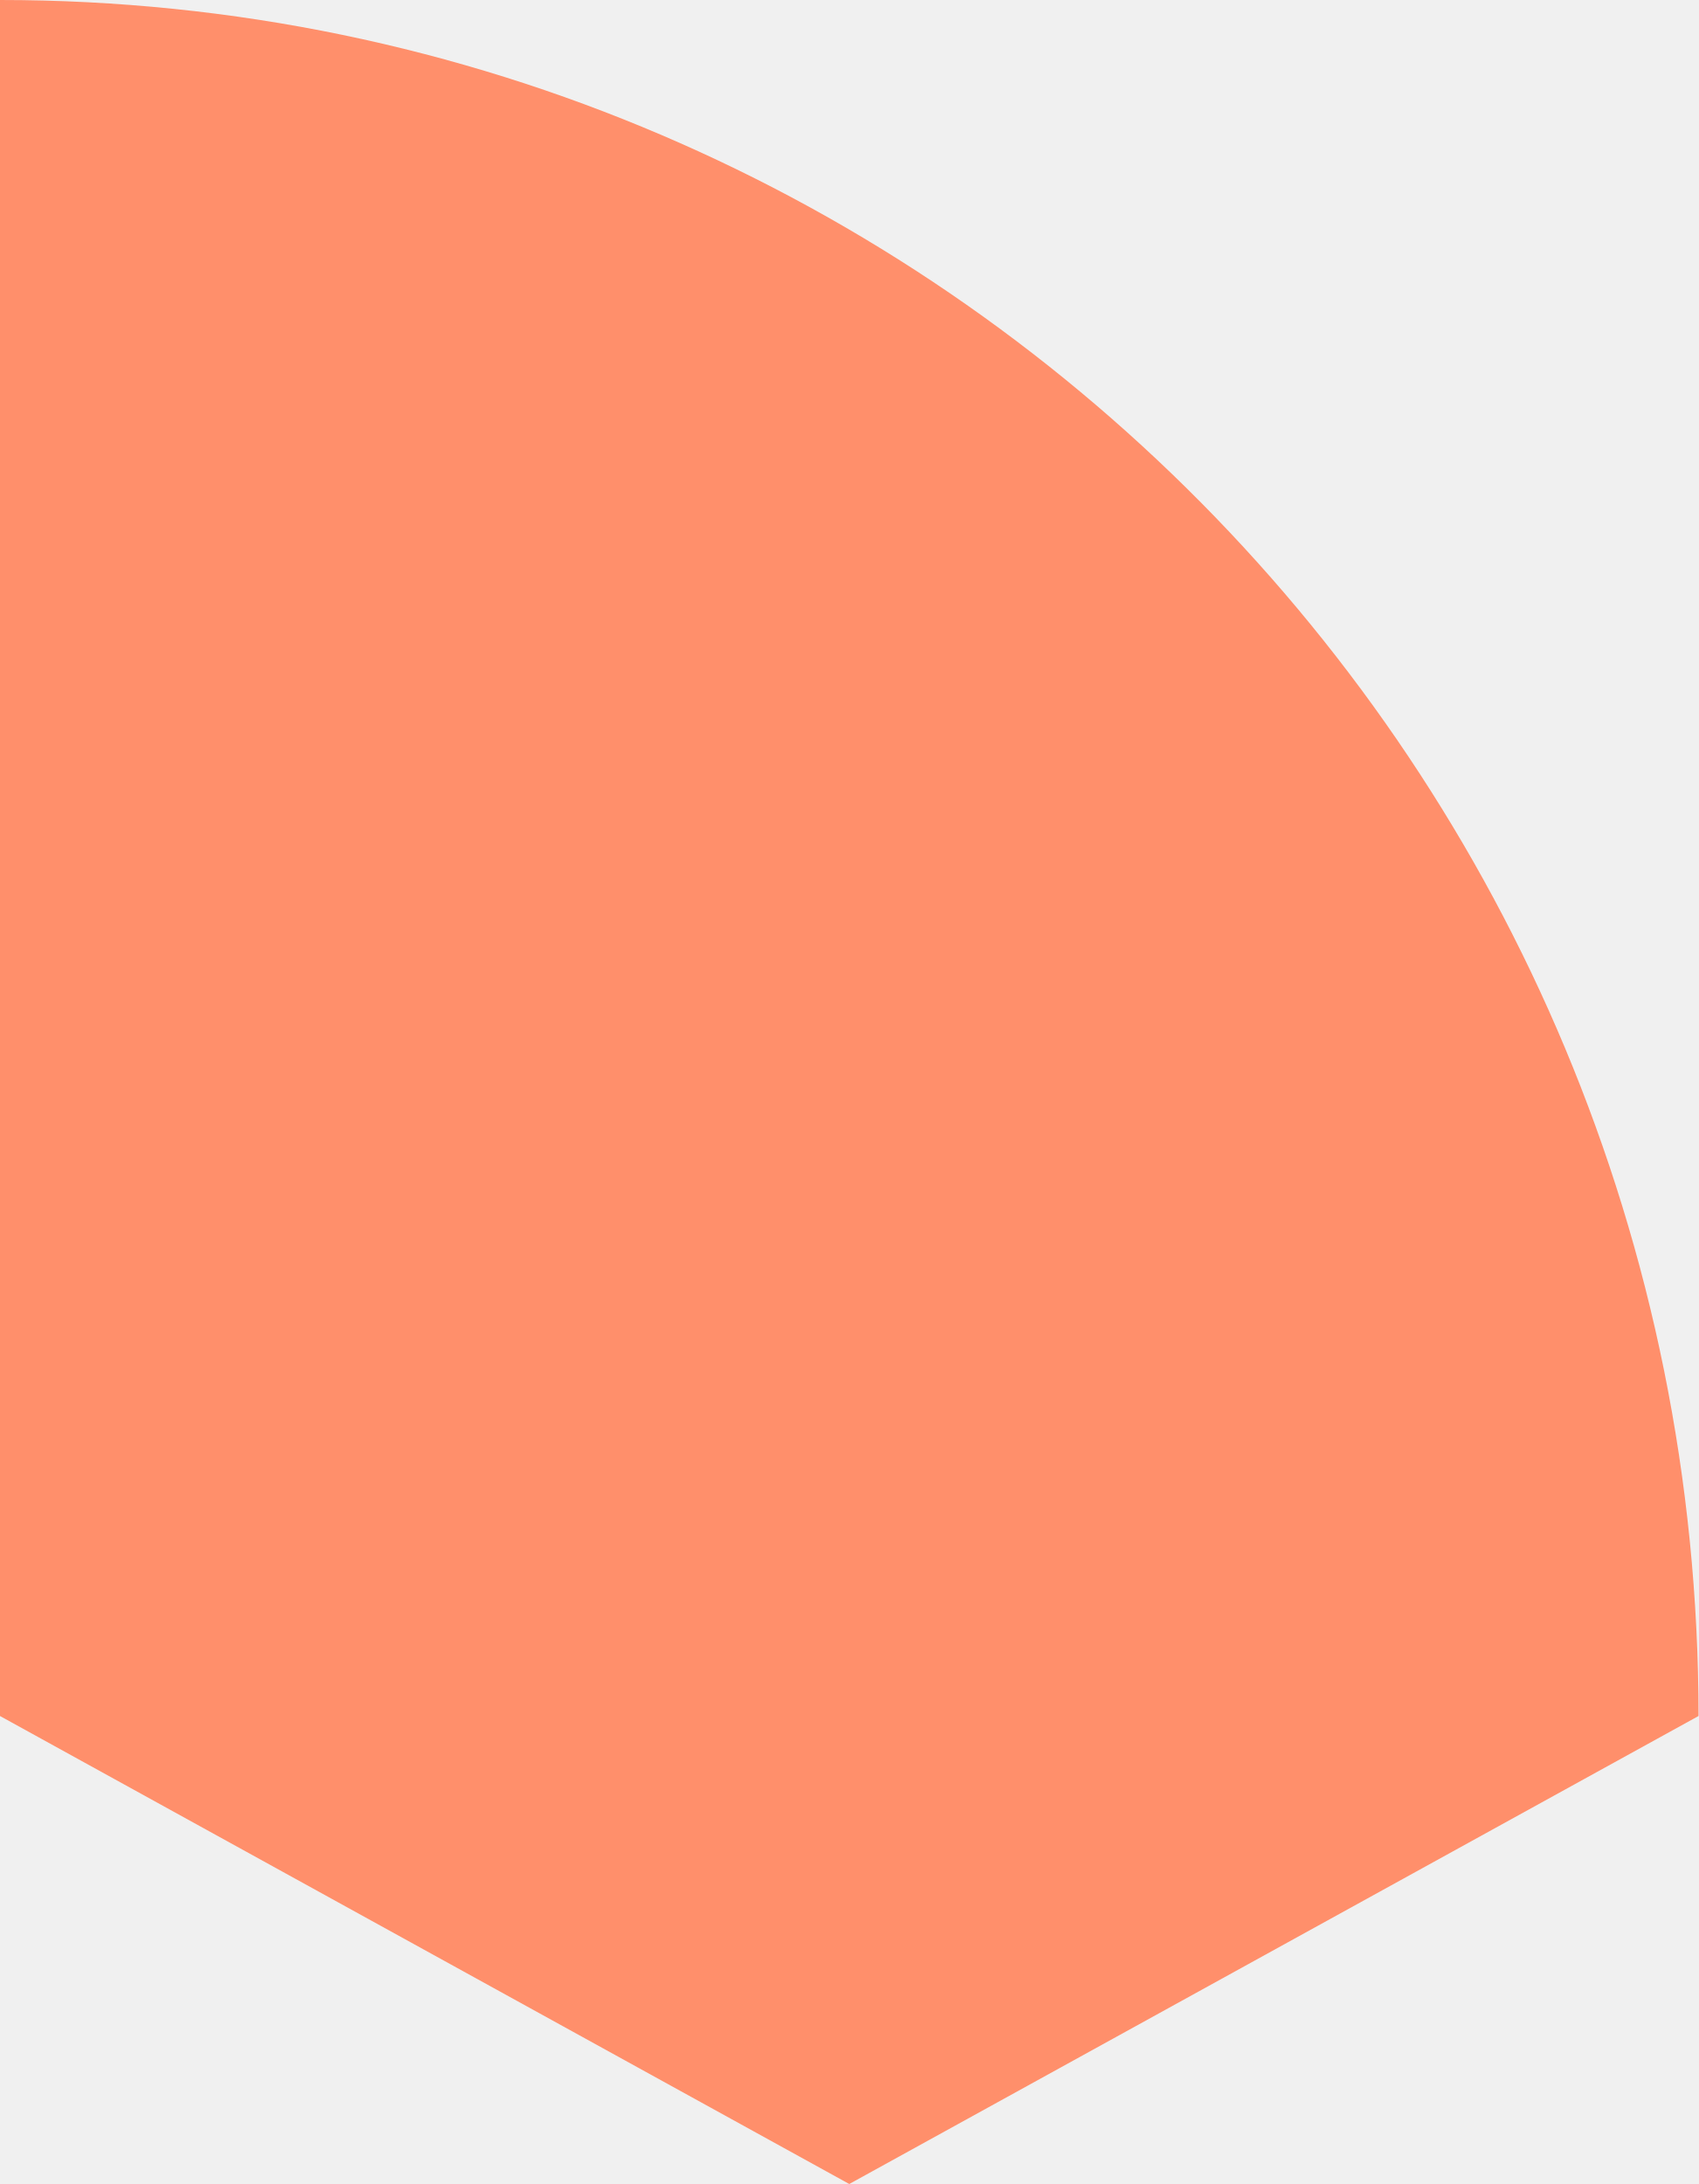
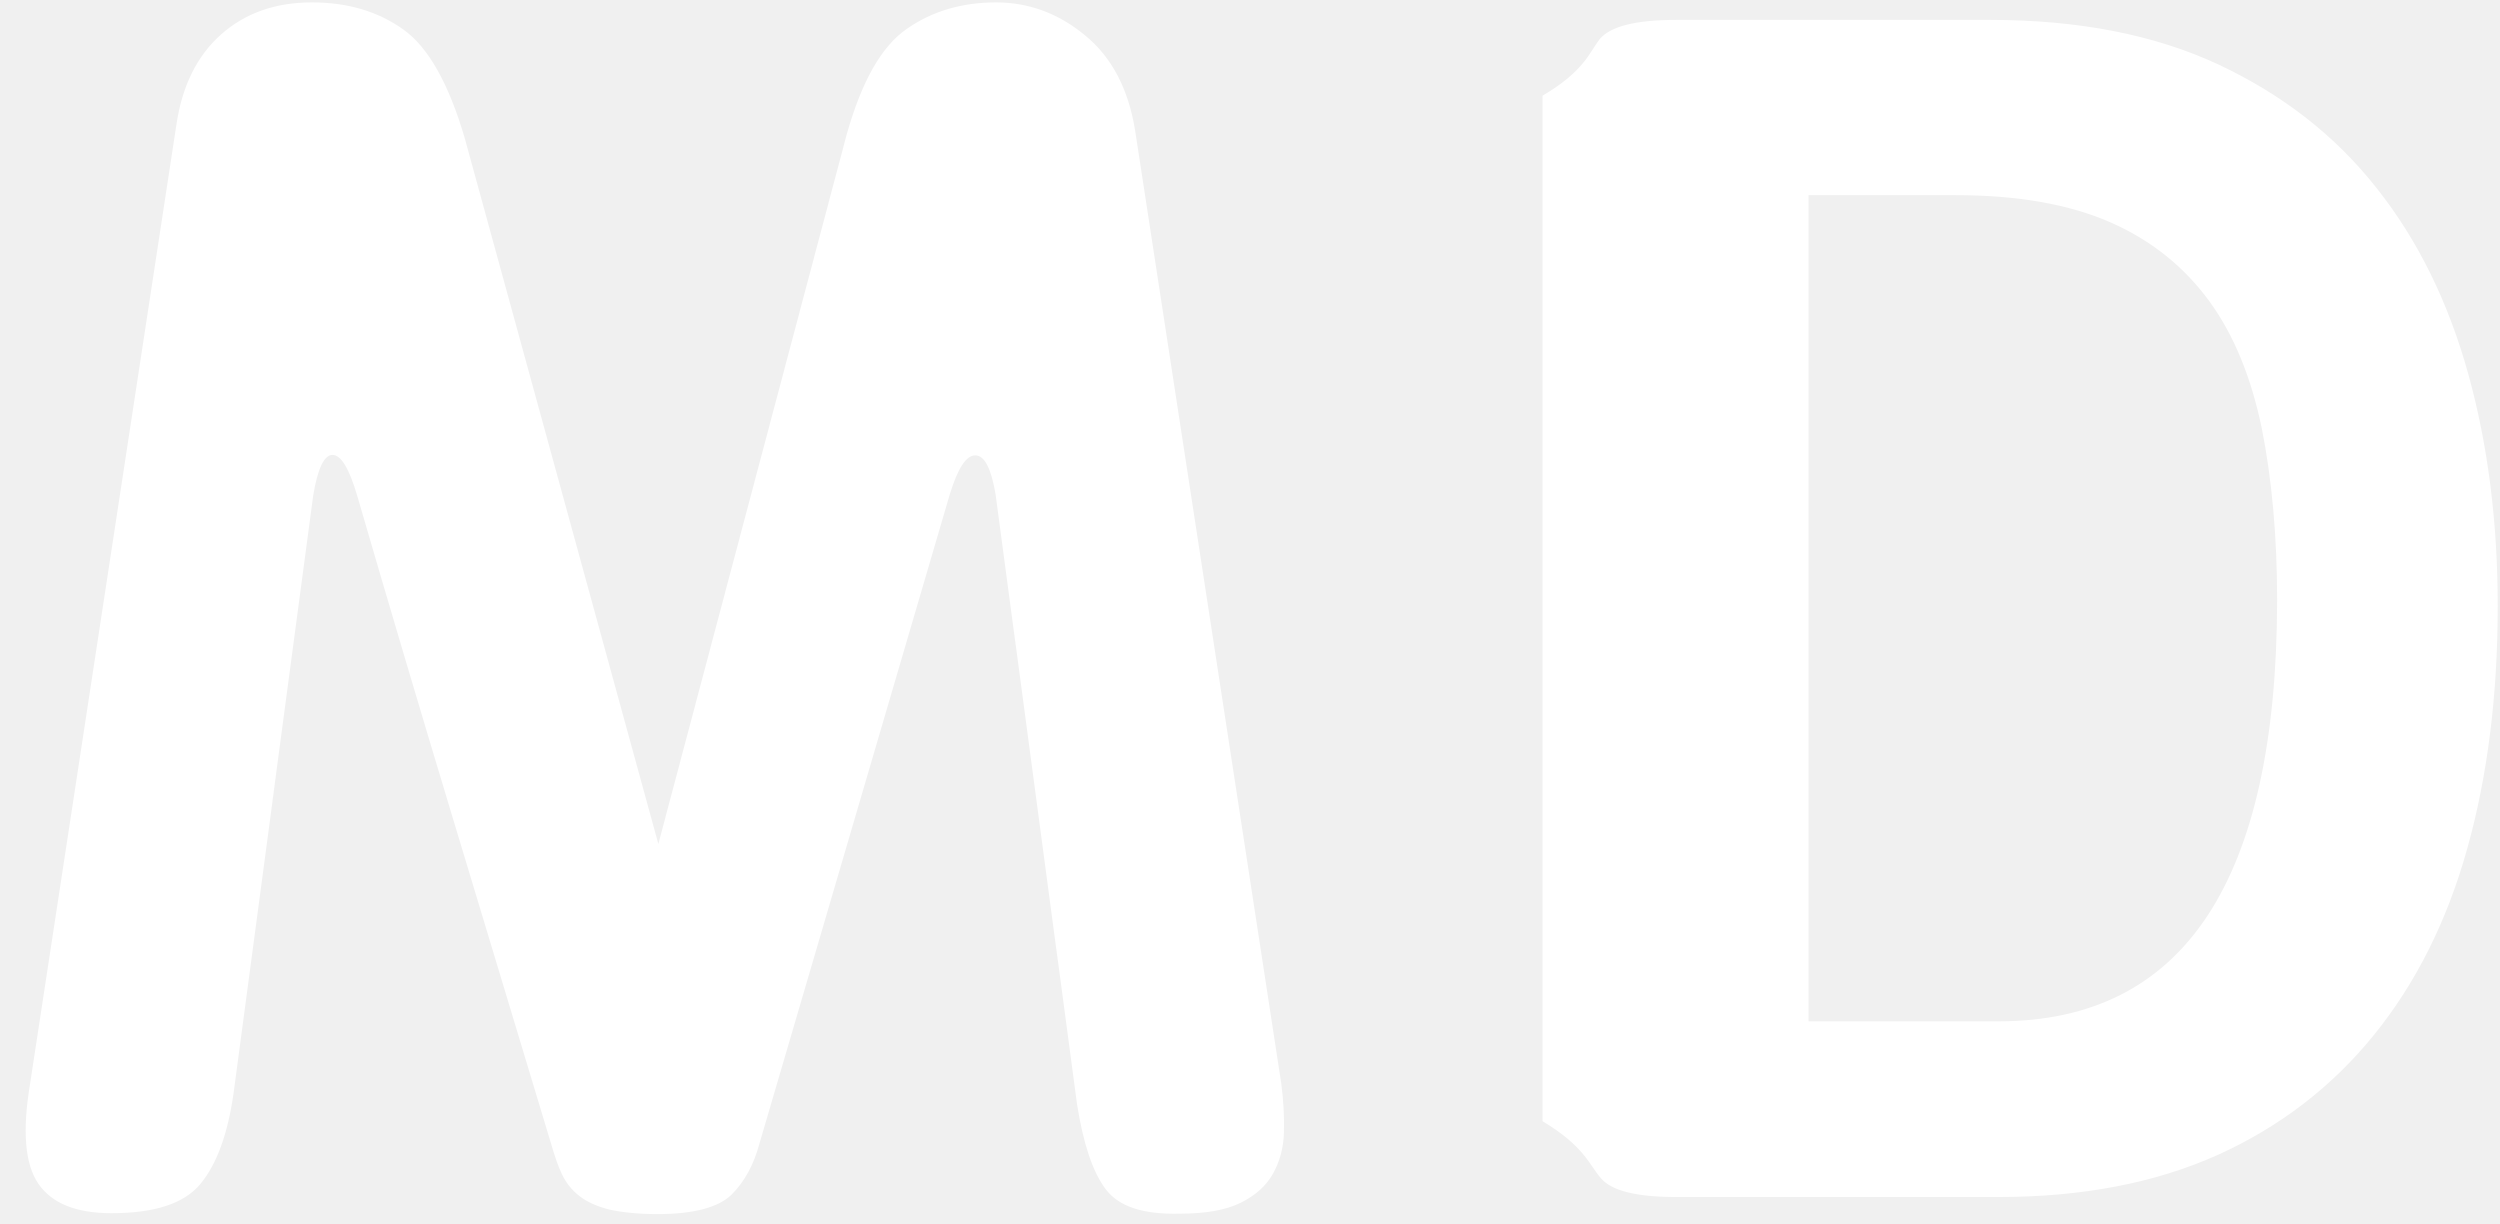
- <svg xmlns="http://www.w3.org/2000/svg" version="1.1" width="42px" height="54px">
-   <g transform="matrix(1 0 0 1 -540 -449 )">
-     <path d="M 0 42.429  L 0 0  C 23.196 0  42 18.996  42 42.429  L 21 54  L 0 42.429  Z " fill-rule="nonzero" fill="#ff8f6b" stroke="none" transform="matrix(1 0 0 1 540 449 )" />
+ <svg xmlns="http://www.w3.org/2000/svg" version="1.1" width="47px" height="23px">
+   <g transform="matrix(1 0 0 1 -1561 -238 )">
+     <path d="M 20.248 20.758  C 20.364 21.491  20.538 22.026  20.786 22.355  C 21.034 22.685  21.489 22.833  22.176 22.817  C 22.665 22.817  23.046 22.751  23.327 22.611  C 23.608 22.471  23.807 22.289  23.931 22.067  C 24.055 21.845  24.13 21.589  24.138 21.293  C 24.146 20.996  24.13 20.692  24.088 20.371  L 21.341 2.458  C 21.216 1.676  20.902 1.074  20.397 0.663  C 19.9 0.251  19.338 0.045  18.725 0.045  C 18.088 0.045  17.525 0.21  17.053 0.539  C 16.573 0.868  16.201 1.527  15.919 2.524  L 12.377 15.866  L 8.735 2.59  C 8.437 1.577  8.056 0.893  7.585 0.556  C 7.113 0.218  6.542 0.045  5.863 0.045  C 5.184 0.045  4.613 0.243  4.158 0.646  C 3.703 1.05  3.421 1.618  3.314 2.359  L 0.566 20.371  C 0.417 21.26  0.467 21.886  0.723 22.257  C 0.98 22.627  1.435 22.808  2.097 22.808  C 2.908 22.808  3.463 22.627  3.769 22.257  C 4.075 21.886  4.282 21.318  4.39 20.56  L 5.888 9.318  C 5.971 8.808  6.095 8.552  6.252 8.552  C 6.409 8.552  6.566 8.808  6.715 9.318  C 7.311 11.369  7.916 13.403  8.52 15.404  C 9.124 17.406  9.736 19.432  10.357 21.491  C 10.423 21.721  10.49 21.919  10.564 22.075  C 10.639 22.232  10.746 22.372  10.895 22.487  C 11.044 22.602  11.235 22.685  11.466 22.742  C 11.698 22.792  11.996 22.825  12.36 22.825  C 13.039 22.825  13.502 22.701  13.751 22.462  C 13.999 22.215  14.173 21.894  14.28 21.491  L 17.856 9.294  C 18.005 8.808  18.162 8.561  18.336 8.561  C 18.51 8.561  18.634 8.808  18.717 9.294  L 20.248 20.758  Z M 31.513 22.504  L 37.571 22.504  C 39.144 22.504  40.518 22.24  41.693 21.713  C 42.86 21.186  43.845 20.428  44.631 19.456  C 45.418 18.485  46.005 17.315  46.386 15.948  C 46.767 14.581  46.957 13.066  46.957 11.394  C 46.957 9.829  46.775 8.371  46.403 7.029  C 46.03 5.686  45.459 4.517  44.681 3.537  C 43.903 2.549  42.918 1.783  41.71 1.214  C 40.51 0.654  39.078 0.374  37.414 0.374  L 31.513 0.374  C 30.743 0.374  30.271 0.498  30.073 0.737  C 29.882 0.984  29.783 1.338  29 1.799  L 29 21.079  C 29.783 21.548  29.882 21.902  30.089 22.141  C 30.288 22.388  30.768 22.504  31.513 22.504  Z M 42.81 11.287  C 42.802 16.557  41.064 19.201  37.571 19.201  L 34 19.201  L 34 3.669  L 36.768 3.669  C 37.935 3.669  38.904 3.842  39.674 4.179  C 40.443 4.517  41.056 5.011  41.528 5.653  C 41.999 6.296  42.322 7.095  42.521 8.05  C 42.711 9.005  42.81 10.084  42.81 11.287  Z " fill-rule="nonzero" fill="#ffffff" stroke="none" transform="matrix(1 0 0 1 1561 238 )" />
  </g>
</svg>
